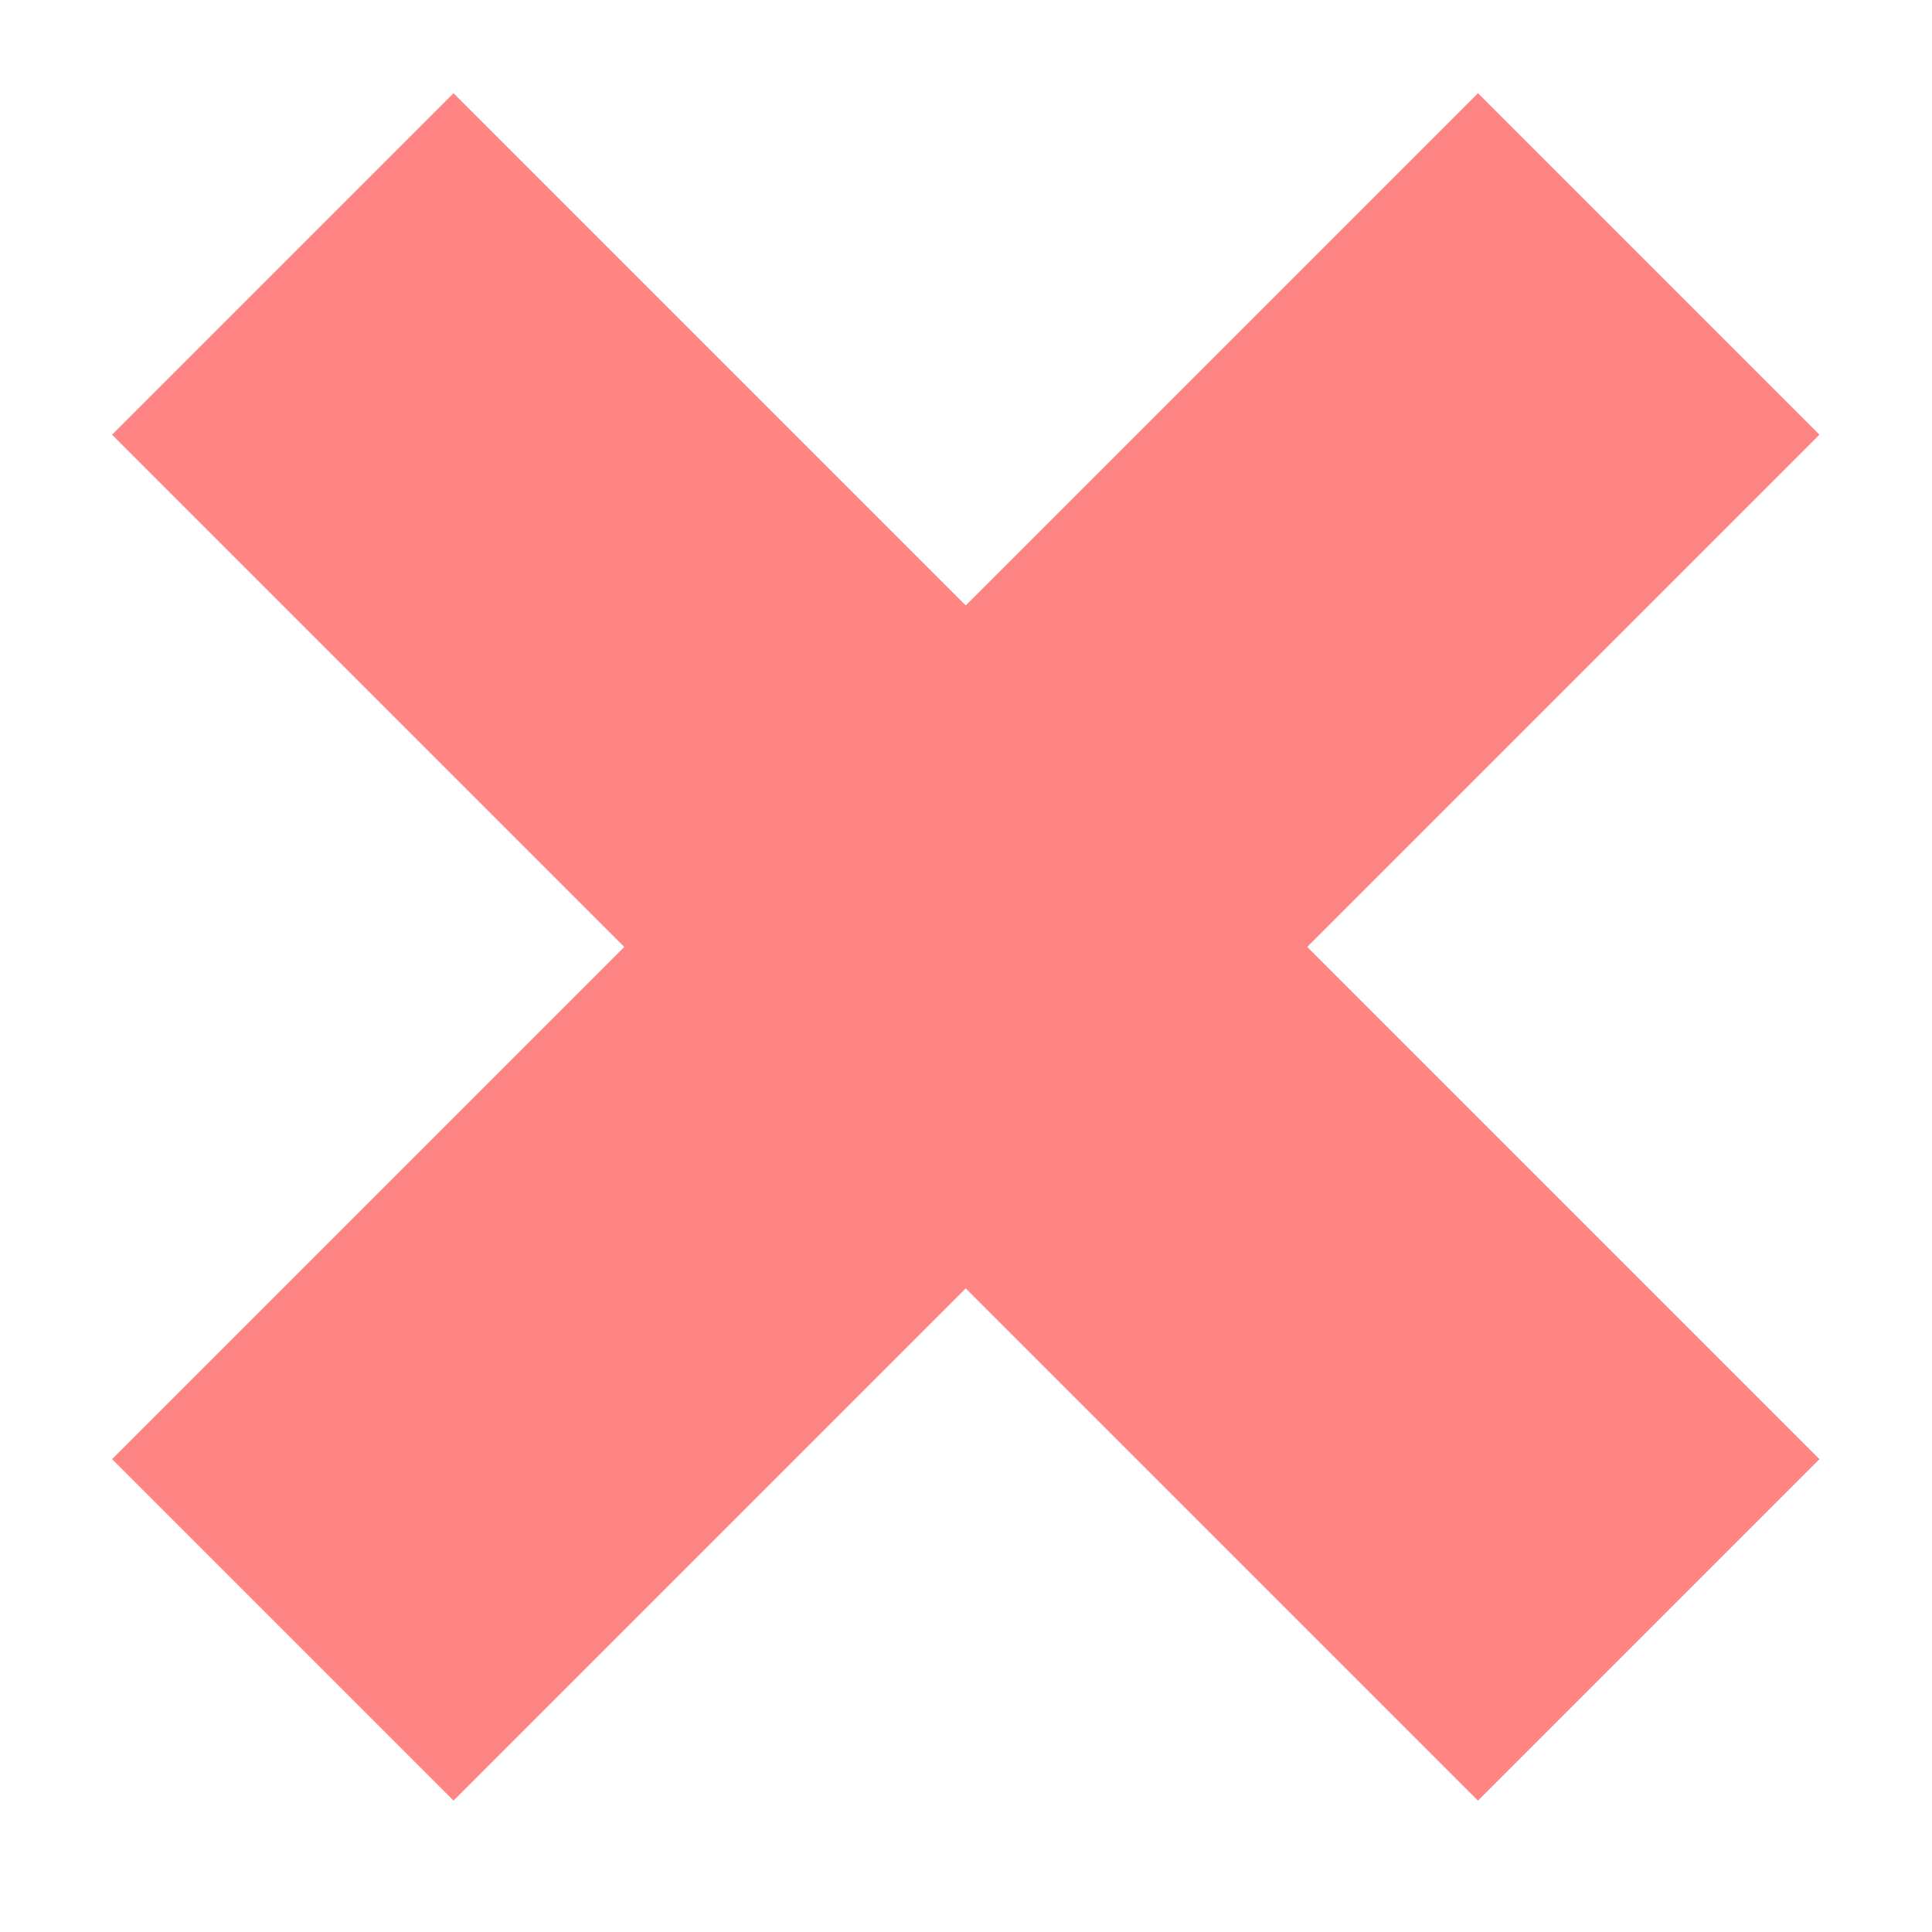
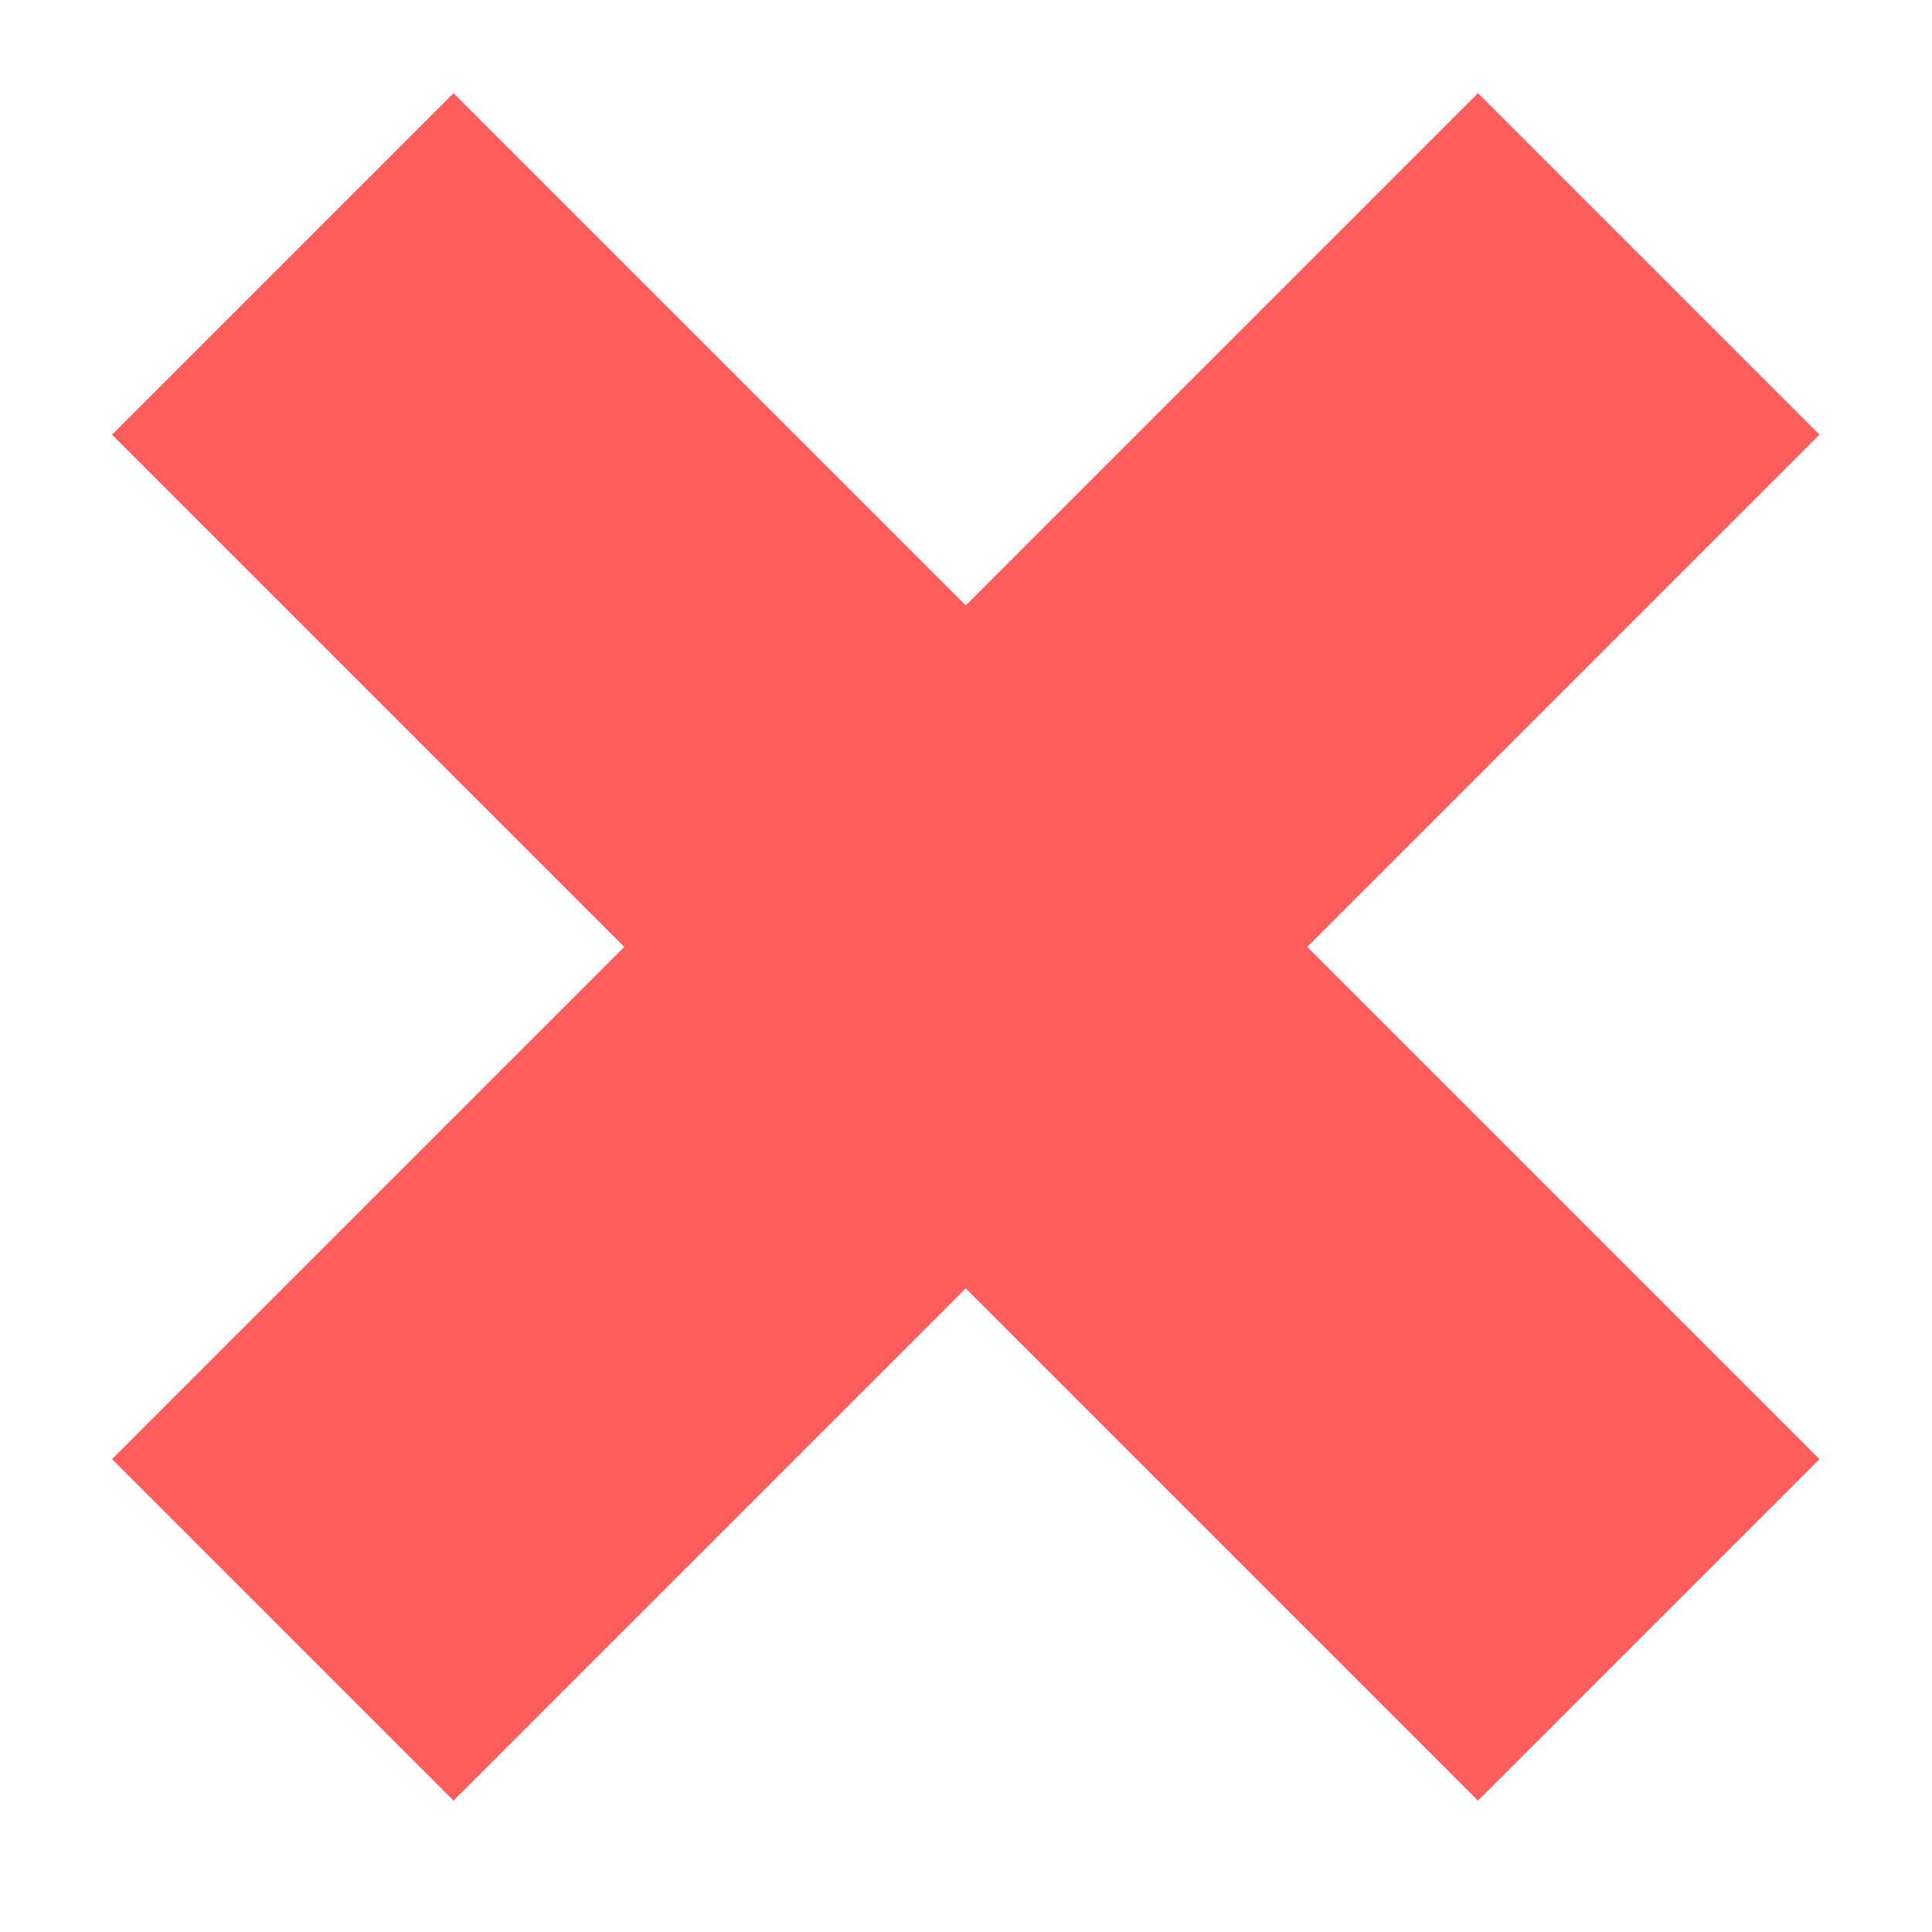
<svg xmlns="http://www.w3.org/2000/svg" width="8" height="8" version="1.1" viewBox="0 0 8 8">
  <g transform="translate(0 -1044.4)">
-     <path d="m0.464 1046.2 2.121 2.121-2.121 2.121 1.414 1.414l2.121-2.121 2.121 2.121 1.414-1.414-2.121-2.121 2.121-2.121-1.414-1.414-2.121 2.121-2.121-2.121-1.414 1.414z" fill="#ff8484" />
+     <path d="m0.464 1046.2 2.121 2.121-2.121 2.121 1.414 1.414l2.121-2.121 2.121 2.121 1.414-1.414-2.121-2.121 2.121-2.121-1.414-1.414-2.121 2.121-2.121-2.121-1.414 1.414z" fill="#ff5d5d" />
  </g>
</svg>
